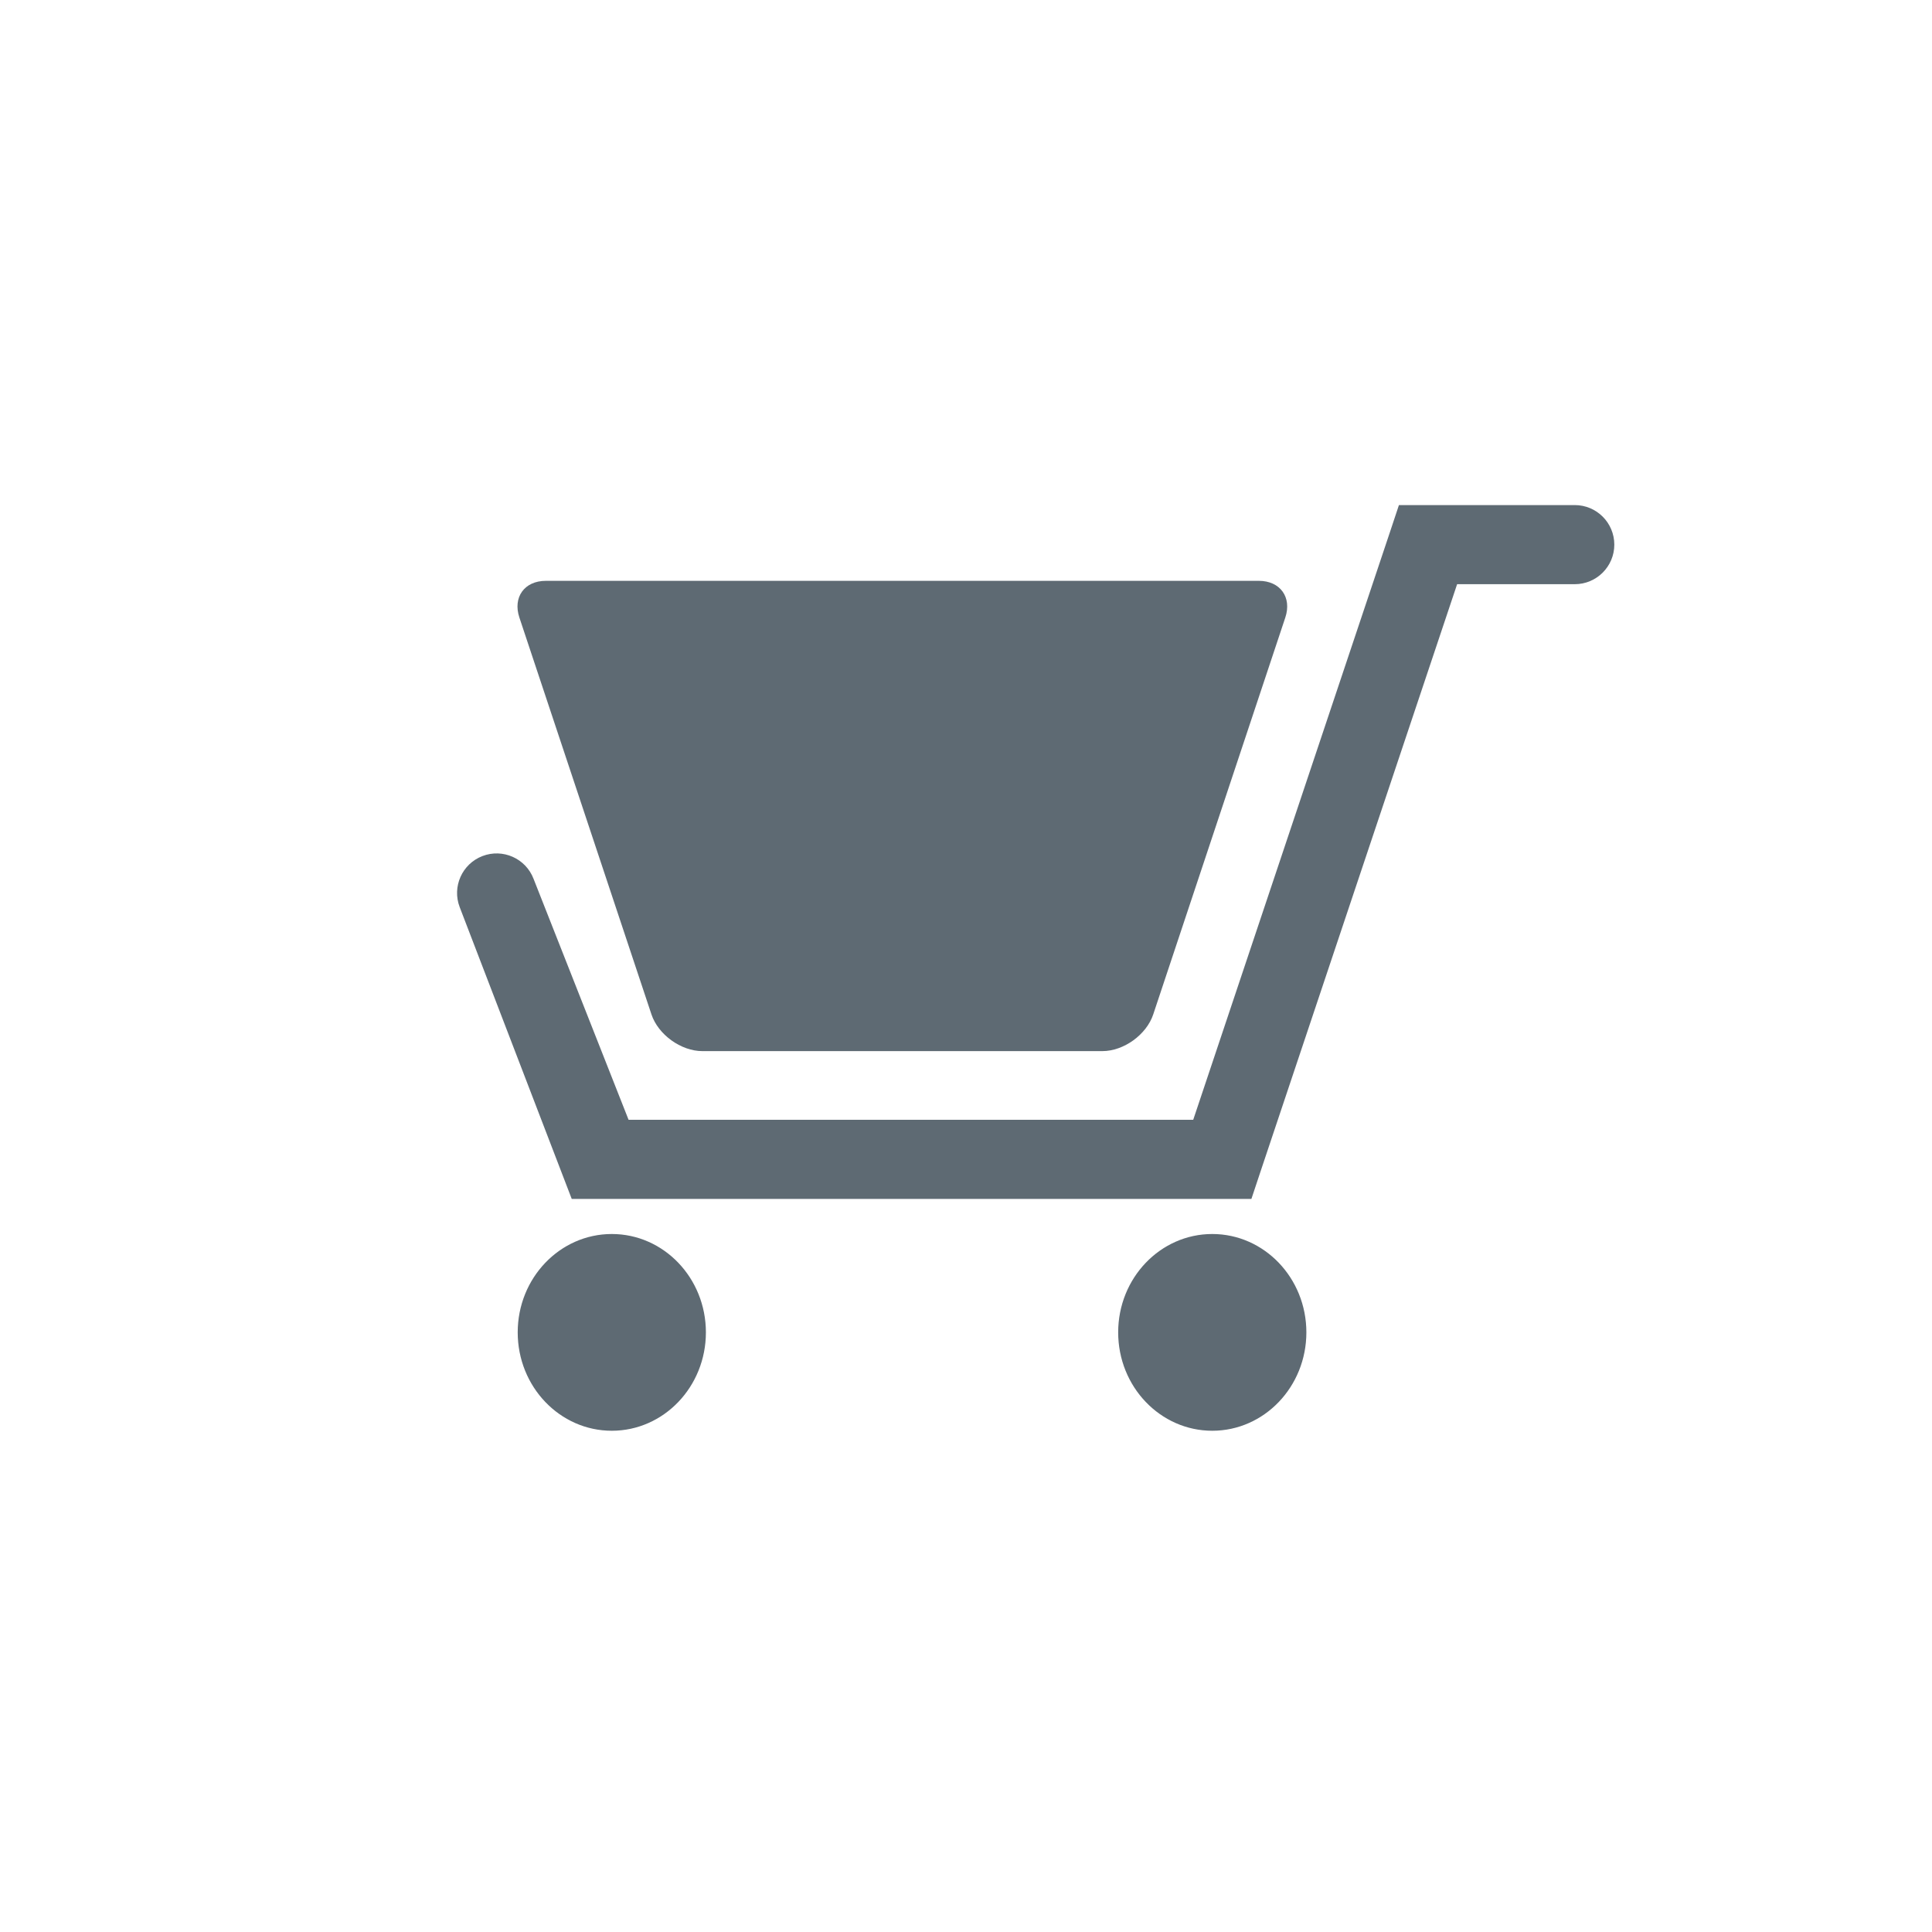
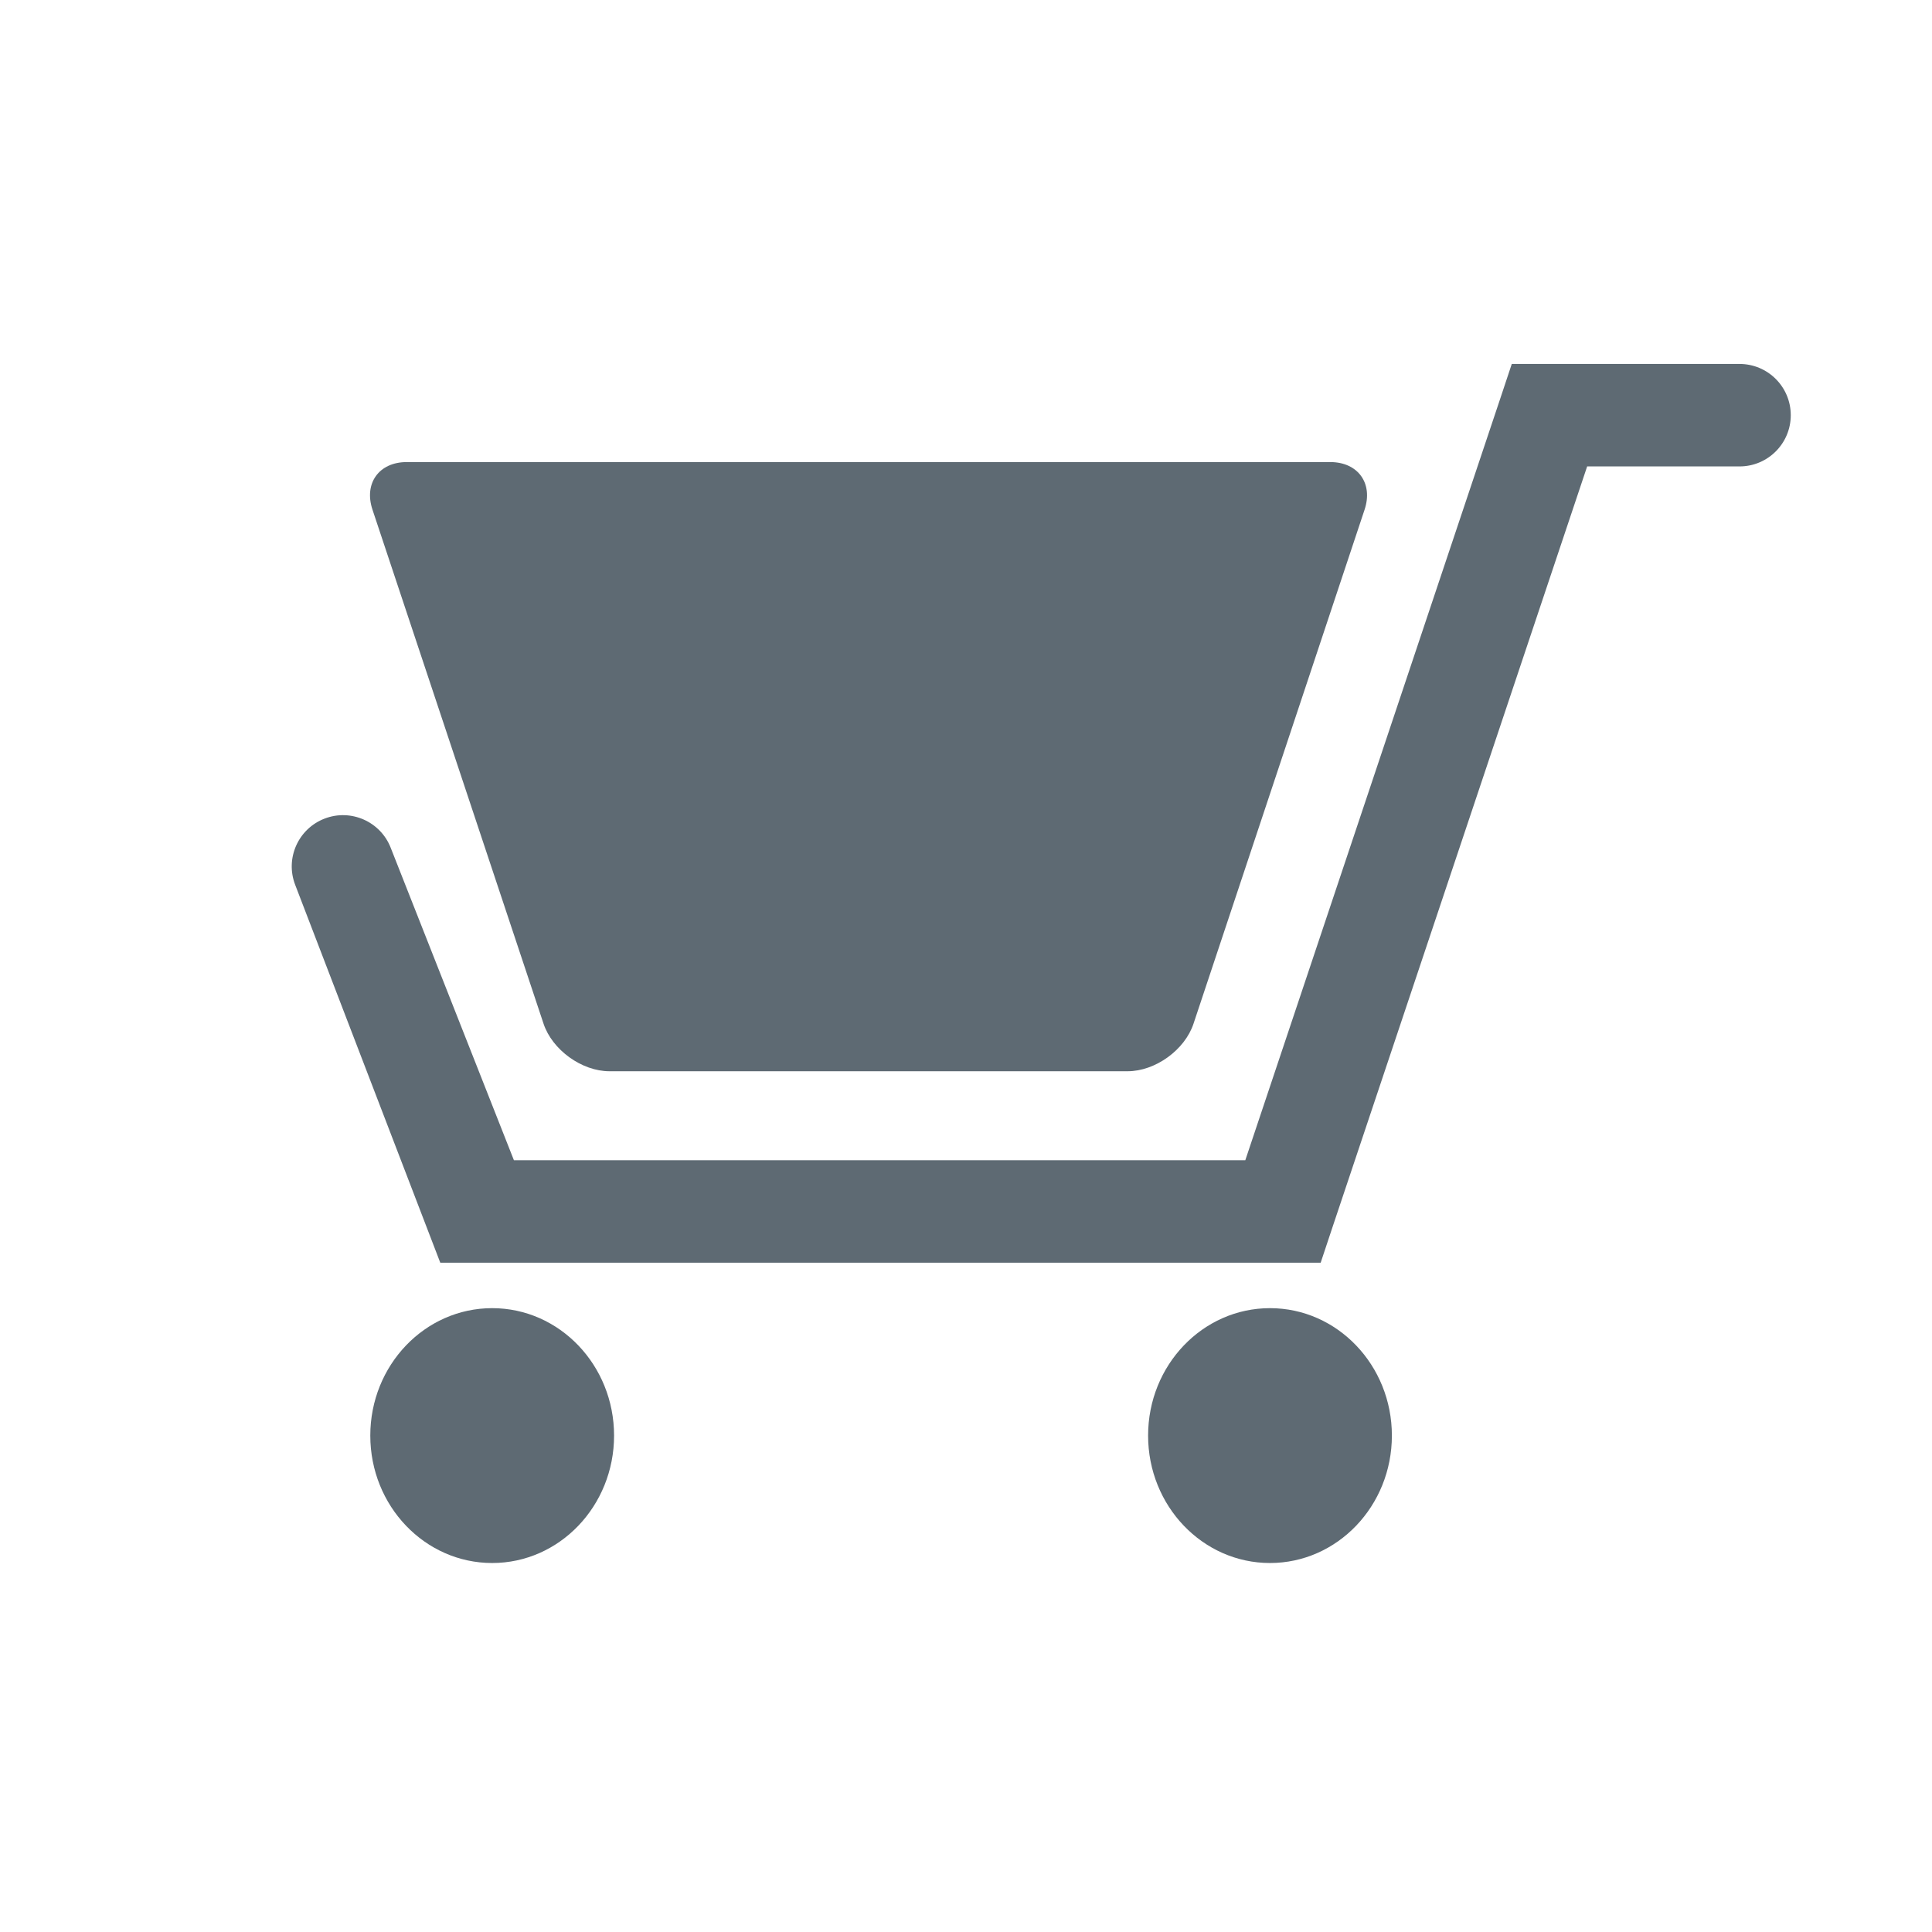
- <svg xmlns="http://www.w3.org/2000/svg" width="250px" height="250px" viewBox="0 0 250 250" version="1.1">
-   <description>Created with Sketch (http://www.bohemiancoding.com/sketch)</description>
+ <svg xmlns="http://www.w3.org/2000/svg" width="193px" height="193px" viewBox="0 0 193 193" version="1.1">
+   <description>Created with Sketch.</description>
  <defs />
  <g id="Page-1" stroke="none" stroke-width="1" fill="none" fill-rule="evenodd">
-     <g id="Group" transform="translate(59.14516, 65.5)" fill="#5E6A73">
-       <path d="M103.752,9.66 C106.514,9.66 108.045,11.79 107.173,14.41 L90.082,65.765 C89.209,68.388 86.267,70.514 83.499,70.514 L31.736,70.514 C28.974,70.514 26.025,68.384 25.153,65.765 L8.063,14.41 C7.19,11.787 8.713,9.66 11.484,9.66 L103.752,9.66 Z" id="Path-40" />
-       <path d="M20.022,119.639 C26.747,119.639 32.198,113.94 32.198,106.909 C32.198,99.879 26.747,94.18 20.022,94.18 C13.297,94.18 7.846,99.879 7.846,106.909 C7.846,113.94 13.297,119.639 20.022,119.639 Z" id="Oval-9" />
-       <path d="M97.722,119.639 C104.447,119.639 109.899,113.94 109.899,106.909 C109.899,99.879 104.447,94.18 97.722,94.18 C90.998,94.18 85.546,99.879 85.546,106.909 C85.546,113.94 90.998,119.639 97.722,119.639 Z" id="Oval-9" />
-       <path d="M125.567,-0.143 L121.876,-0.143 L120.711,3.359 L95.256,79.403 L22.193,79.403 L9.896,48.217 C8.883,45.578 5.922,44.26 3.284,45.274 C0.645,46.287 -0.673,49.248 0.34,51.886 L13.576,86.356 L14.837,89.64 L18.354,89.64 L99.095,89.64 L102.786,89.64 L103.951,86.138 L129.406,10.094 L144.627,10.094 C147.454,10.094 149.746,7.802 149.746,4.976 C149.746,2.149 147.454,-0.143 144.627,-0.143 L125.567,-0.143 Z" id="Path-39" />
+     <g id="customer-type2" transform="translate(29, 37)" fill="#5E6A73">
+       <g id="Page-1">
+         <g id="Group" transform="translate(0.145161, -0.5)">
+           <path d="M103.752,9.66 C106.514,9.66 108.045,11.79 107.173,14.41 L90.082,65.765 C89.209,68.388 86.267,70.514 83.499,70.514 L31.736,70.514 C28.974,70.514 26.025,68.384 25.153,65.765 L8.063,14.41 C7.19,11.787 8.713,9.66 11.484,9.66 L103.752,9.66 L103.752,9.66 Z" id="Path-40" />
+           <path d="M20.022,119.639 C26.747,119.639 32.198,113.94 32.198,106.909 C32.198,99.879 26.747,94.18 20.022,94.18 C13.297,94.18 7.846,99.879 7.846,106.909 C7.846,113.94 13.297,119.639 20.022,119.639 L20.022,119.639 Z" id="Oval-9" />
+           <path d="M97.722,119.639 C104.447,119.639 109.899,113.94 109.899,106.909 C109.899,99.879 104.447,94.18 97.722,94.18 C90.998,94.18 85.546,99.879 85.546,106.909 C85.546,113.94 90.998,119.639 97.722,119.639 L97.722,119.639 Z" id="Oval-9" />
+           <path d="M125.567,-0.143 L121.876,-0.143 L120.711,3.359 L95.256,79.403 L22.193,79.403 L9.896,48.217 C8.883,45.578 5.922,44.26 3.284,45.274 C0.645,46.287 -0.673,49.248 0.34,51.886 L13.576,86.356 L14.837,89.64 L18.354,89.64 L99.095,89.64 L102.786,89.64 L103.951,86.138 L129.406,10.094 L144.627,10.094 C147.454,10.094 149.746,7.802 149.746,4.976 C149.746,2.149 147.454,-0.143 144.627,-0.143 L125.567,-0.143 L125.567,-0.143 Z" id="Path-39" />
+         </g>
+       </g>
    </g>
  </g>
</svg>
